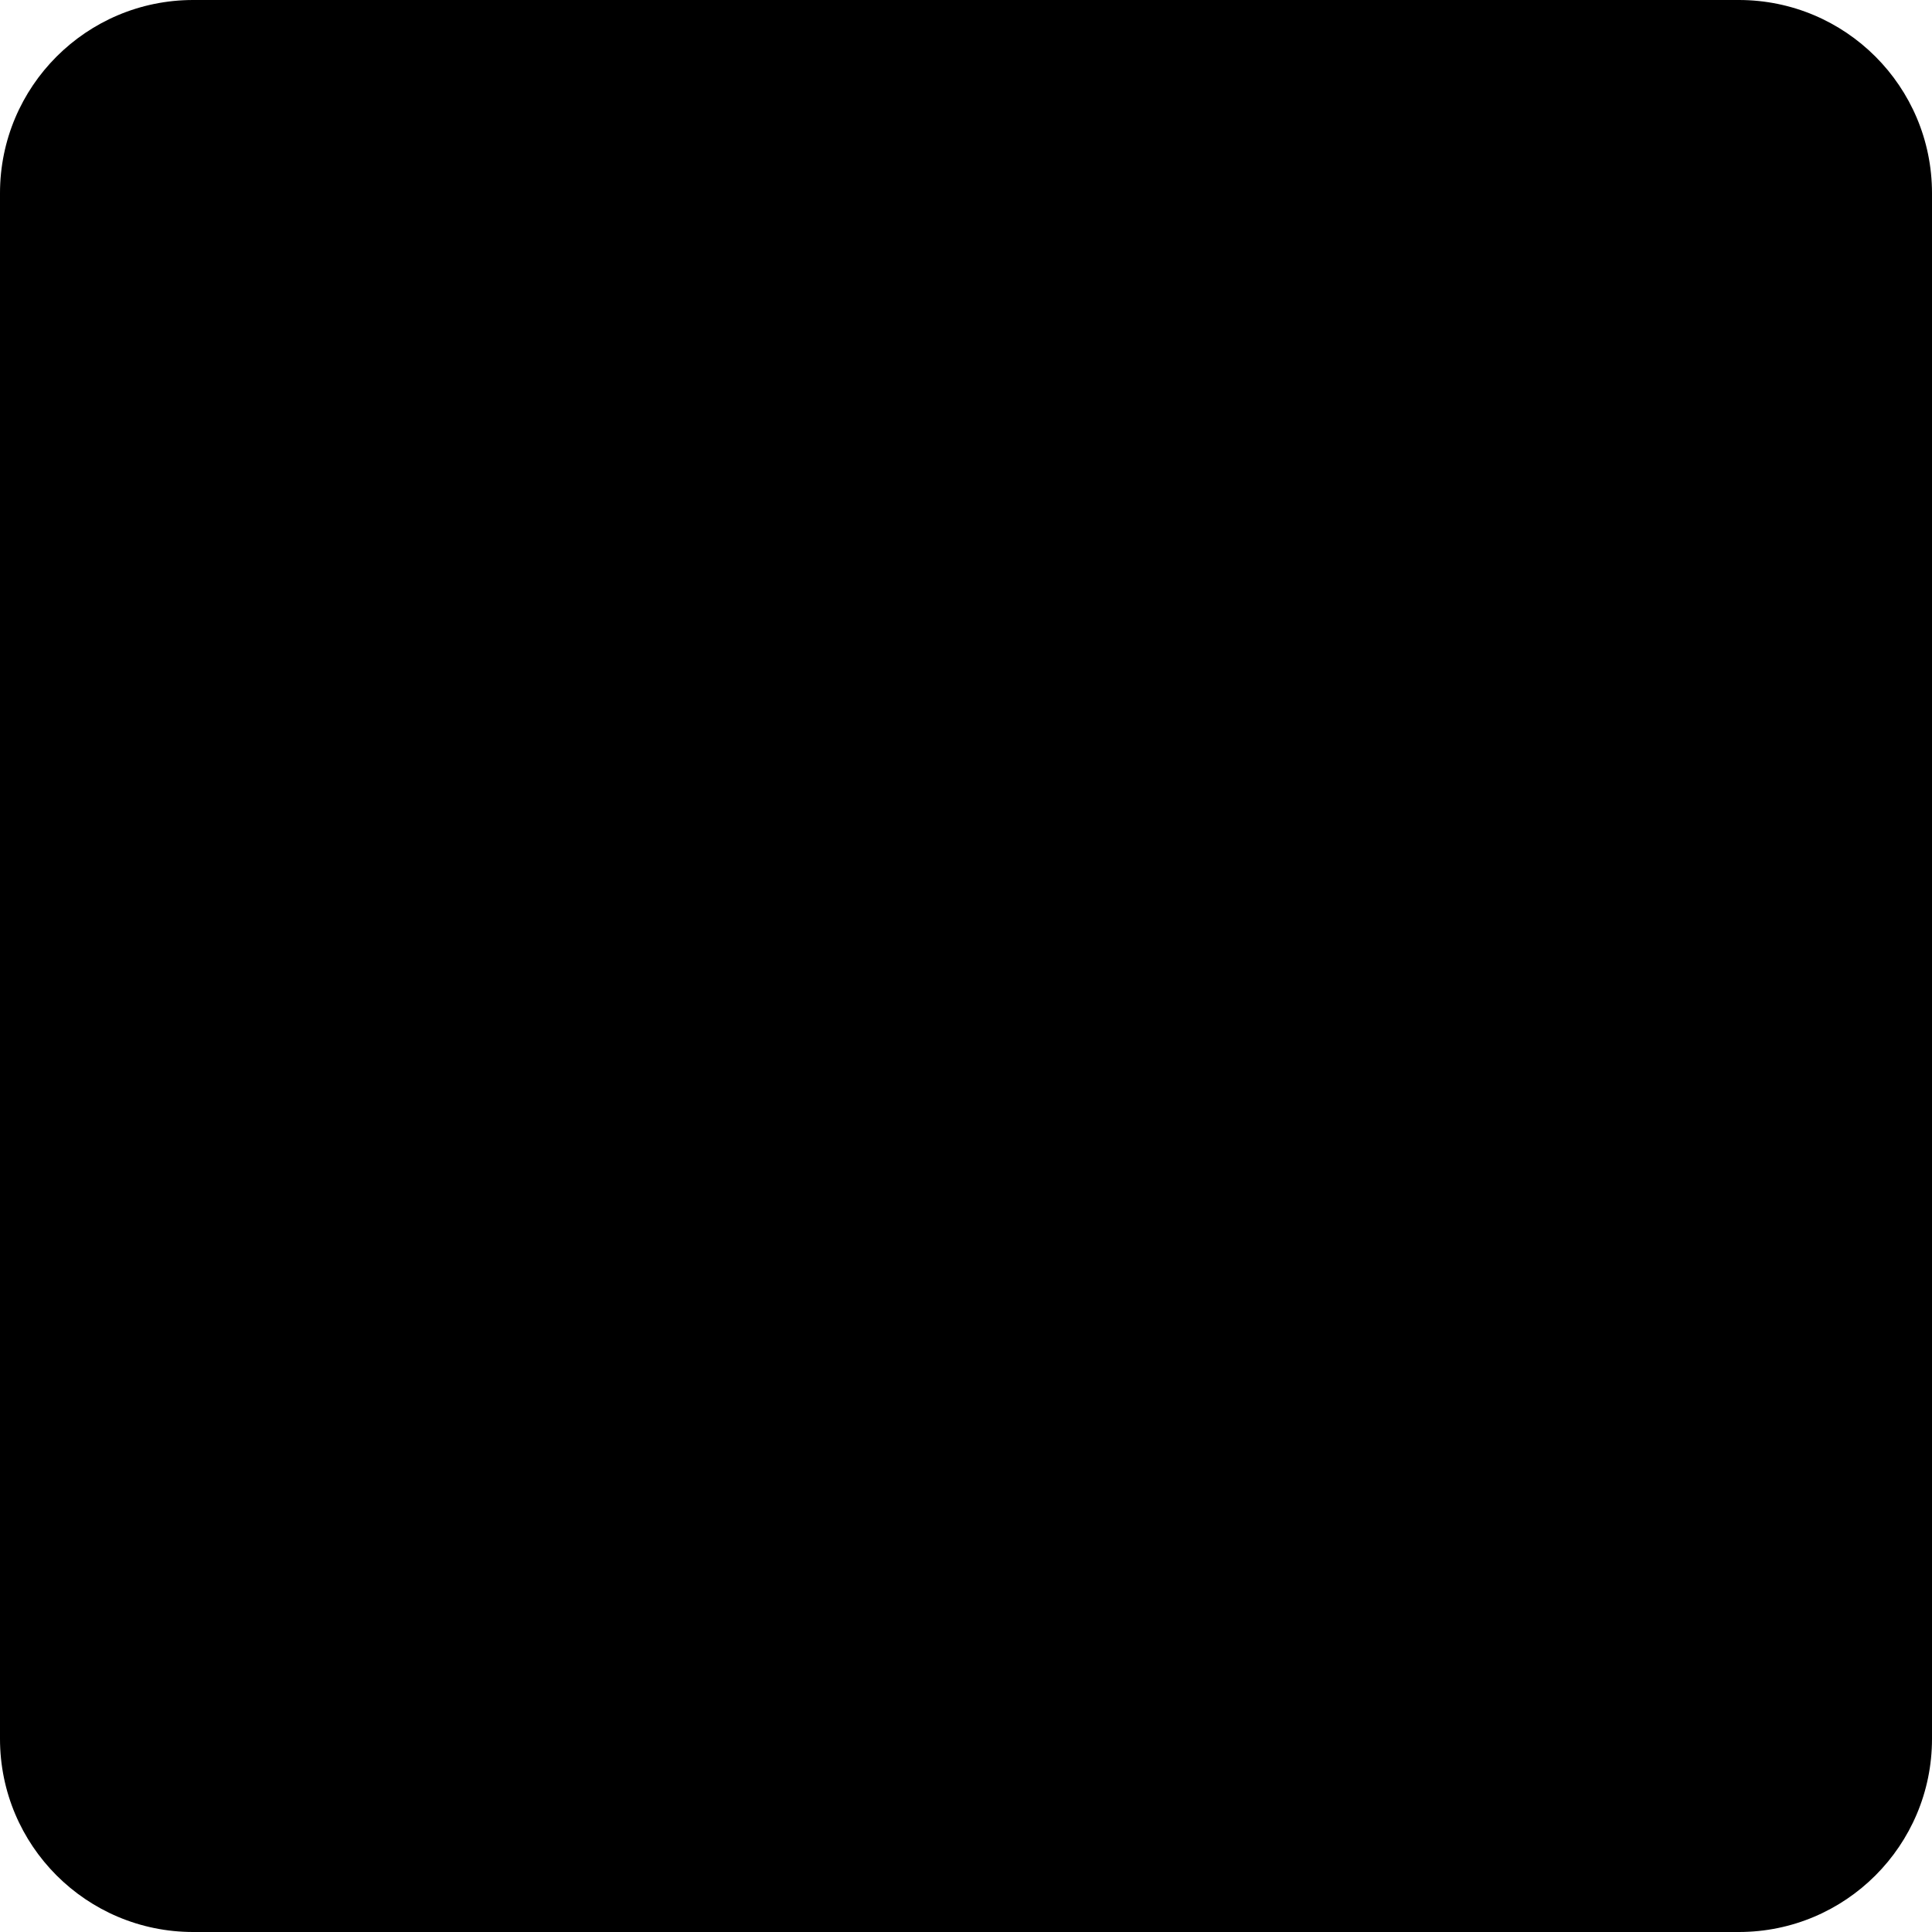
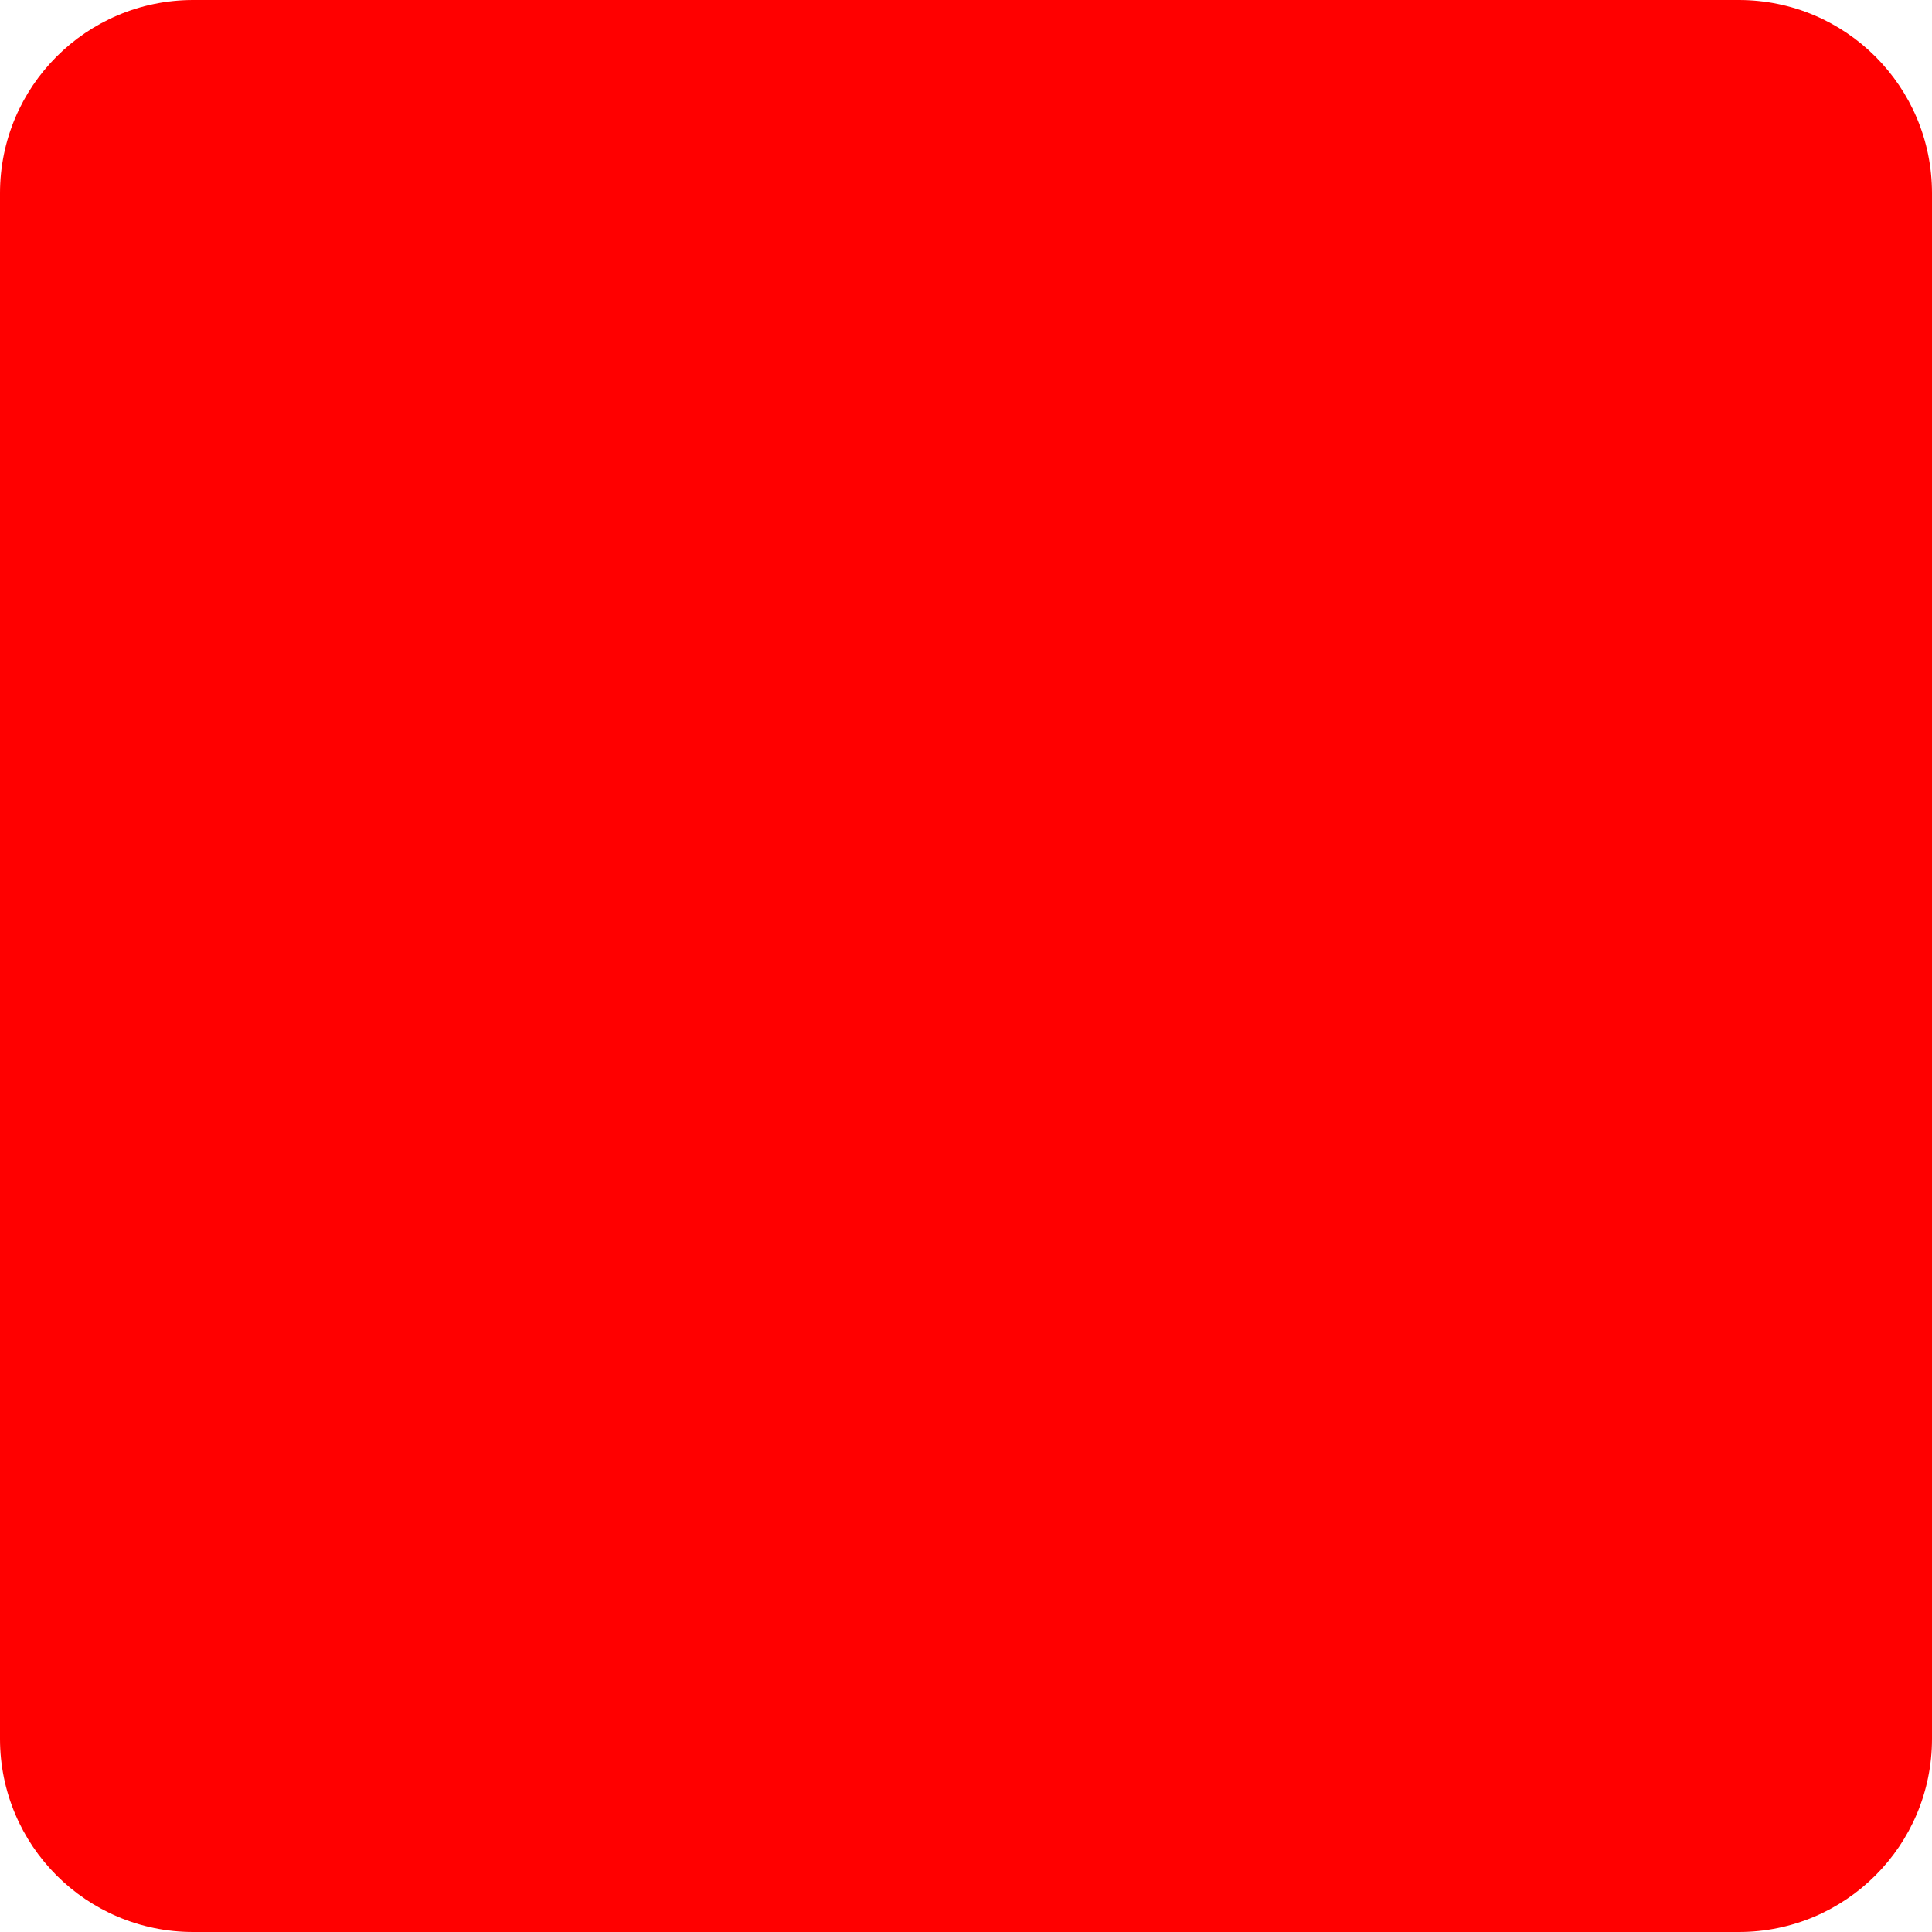
<svg xmlns="http://www.w3.org/2000/svg" width="20" height="20" viewBox="0 0 20 20" fill="none">
-   <path d="M0 2C0 0.895 0.895 0 2 0H18C19.105 0 20 0.895 20 2V18C20 19.105 19.105 20 18 20H2C0.895 20 0 19.105 0 18V2Z" fill="black" />
+   <path d="M0 2C0 0.895 0.895 0 2 0H18C19.105 0 20 0.895 20 2V18C20 19.105 19.105 20 18 20H2C0.895 20 0 19.105 0 18V2Z" fill="red" />
</svg>
